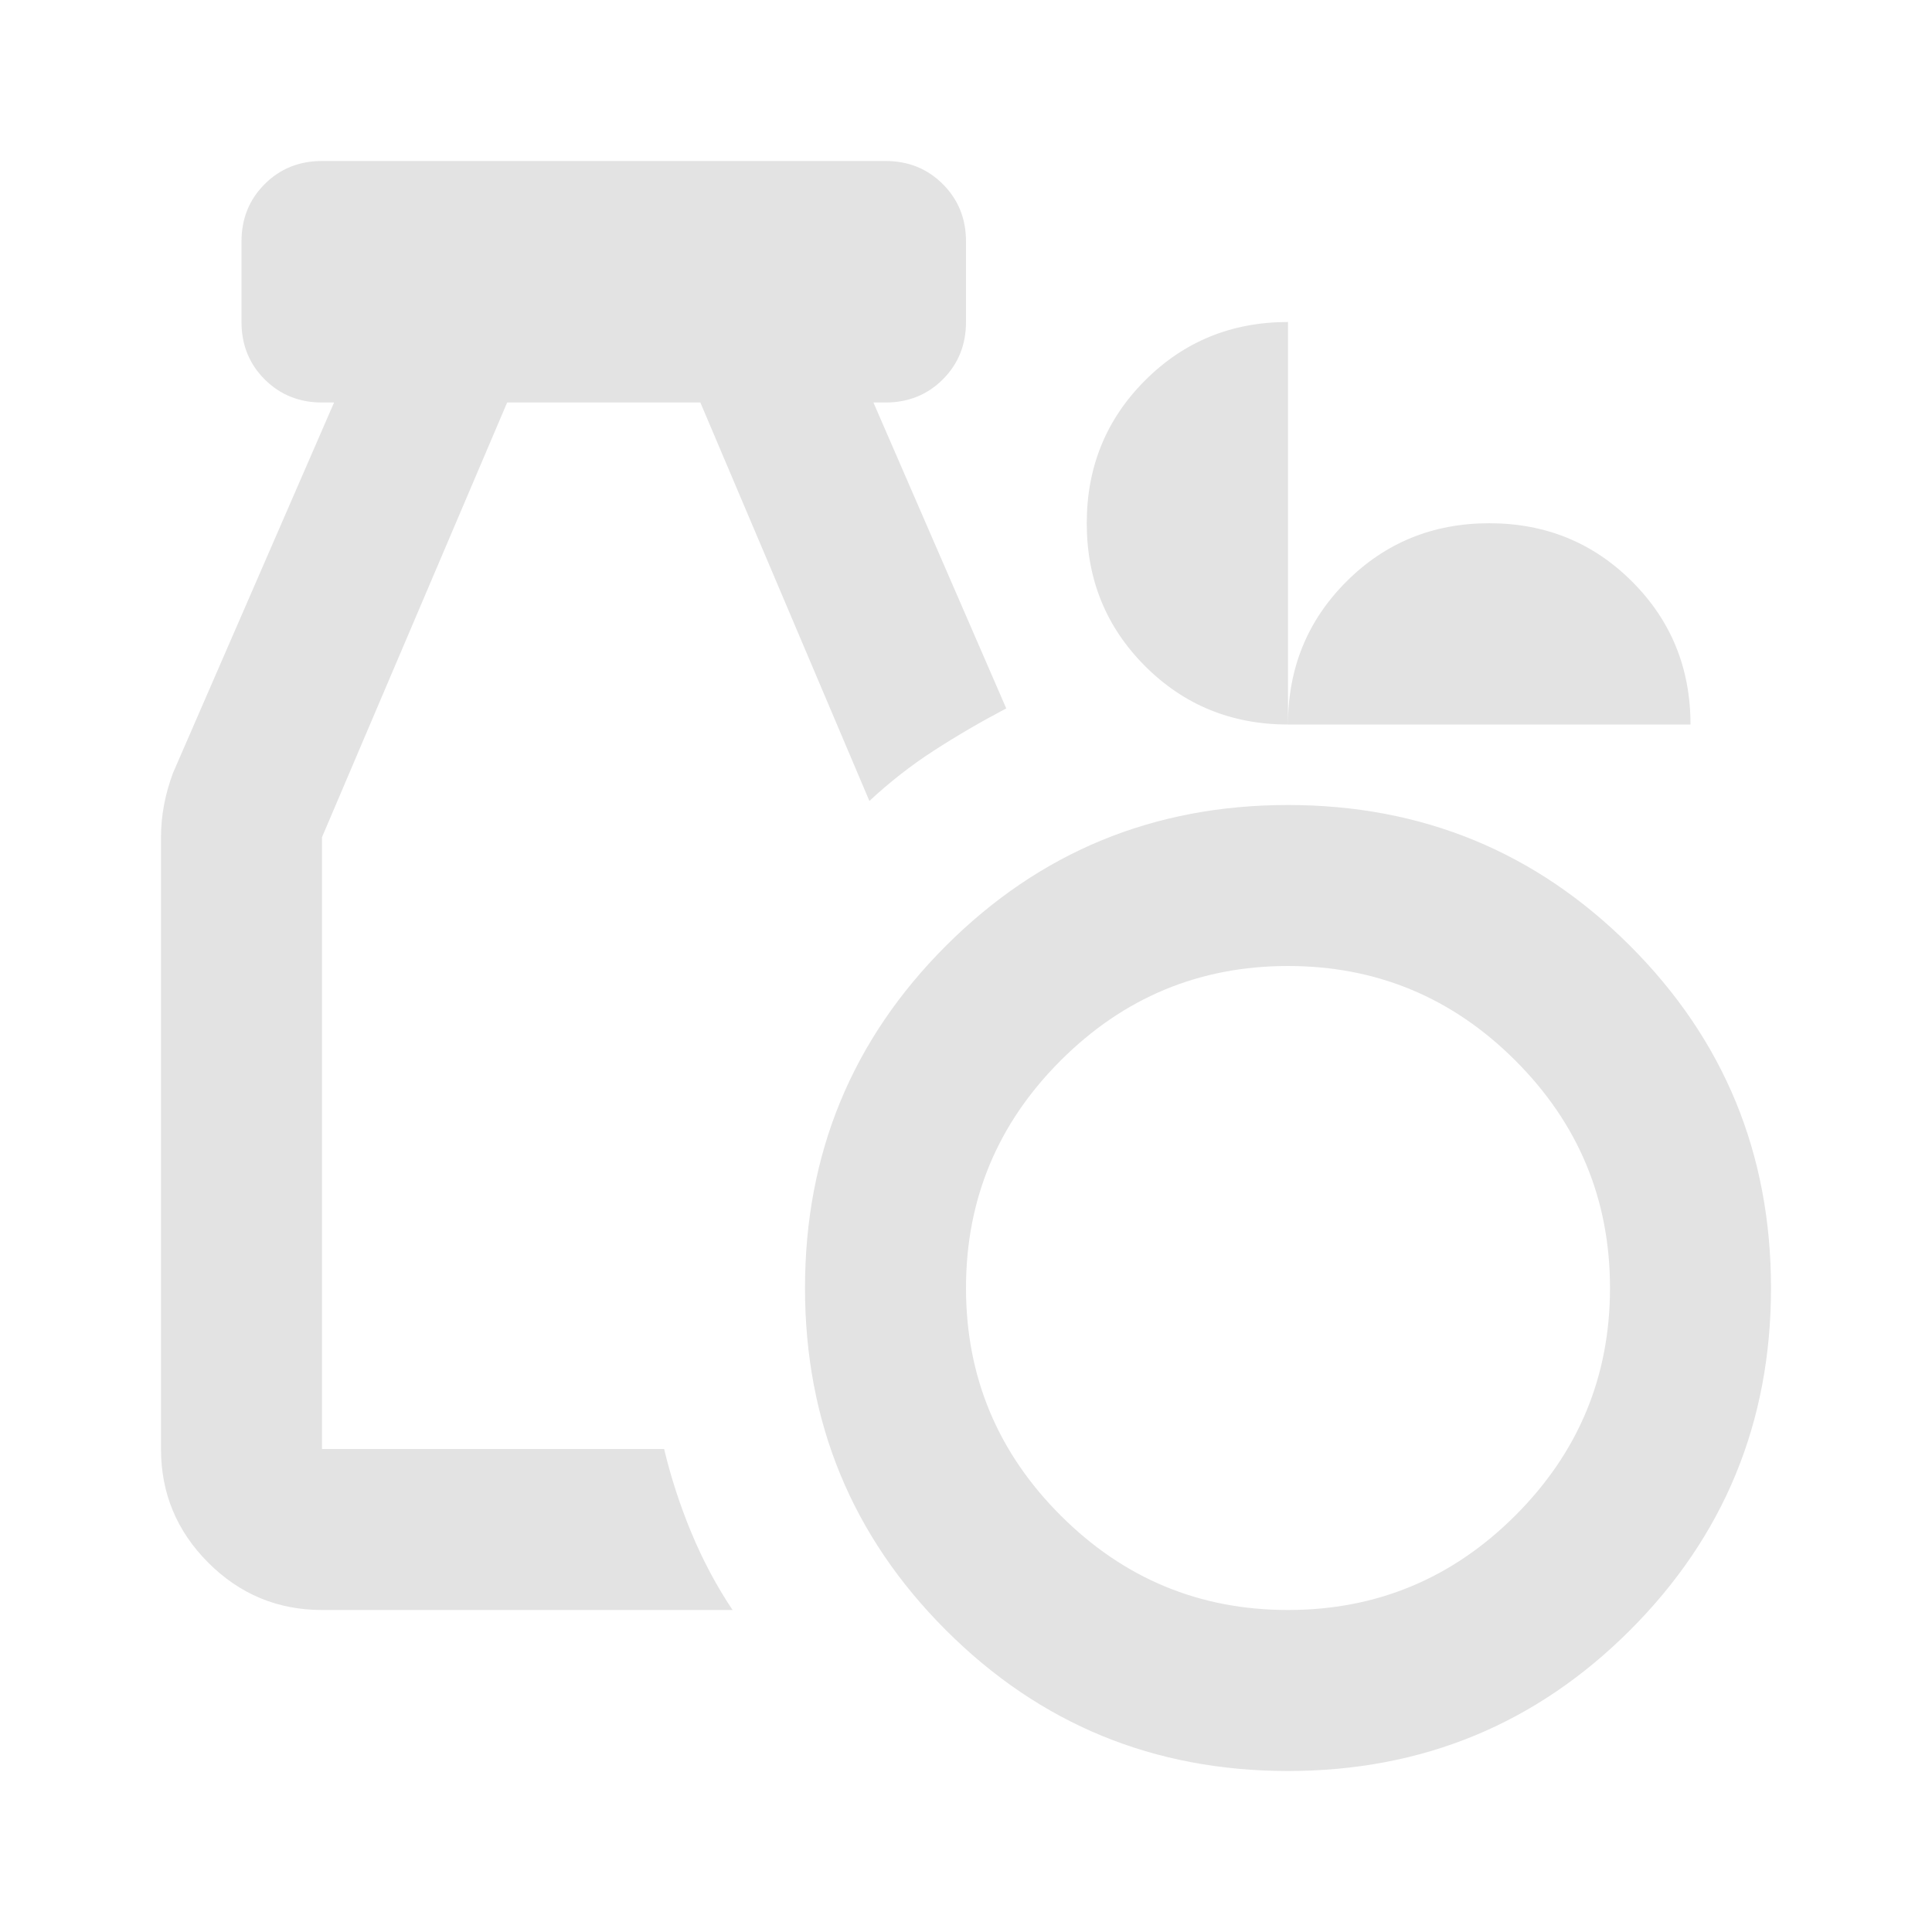
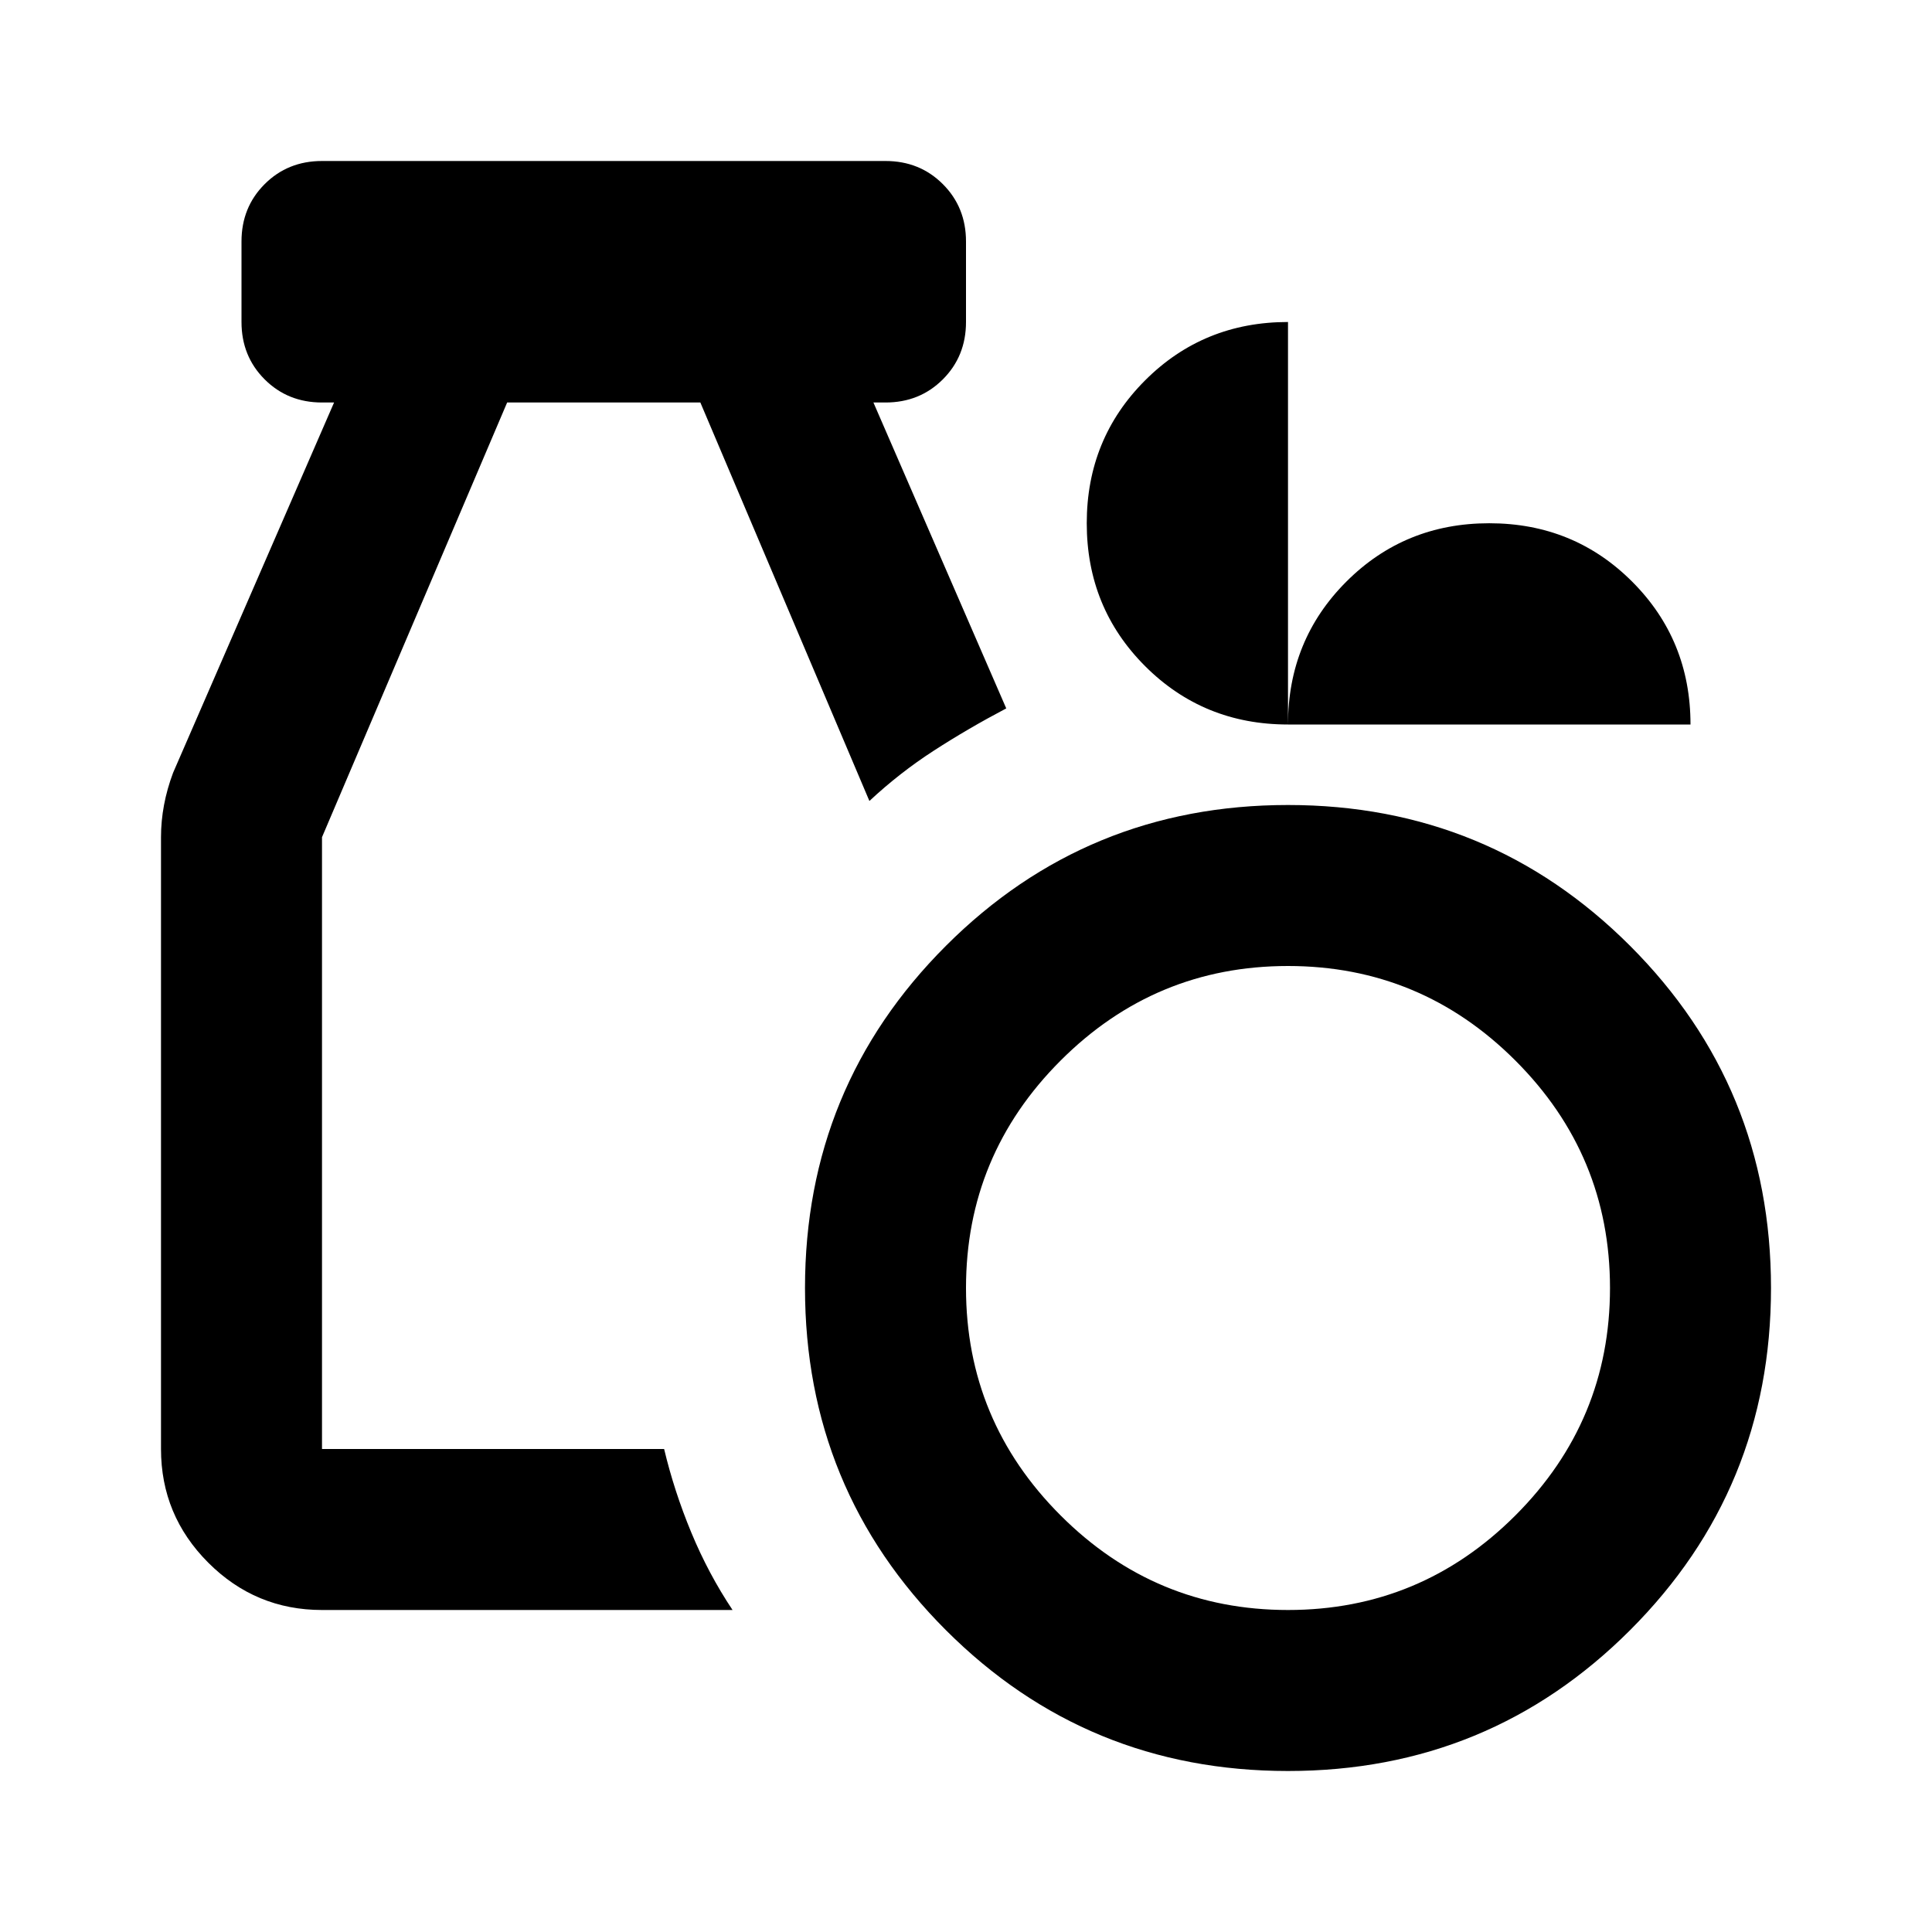
- <svg xmlns="http://www.w3.org/2000/svg" height="24px" viewBox="0 -960 960 960" width="24px" fill="#e3e3e3">
+ <svg xmlns="http://www.w3.org/2000/svg" height="24px" viewBox="0 -960 960 960" width="24px" fill="currentColor">
  <path d="M640-80q-100 0-170-70t-70-170q0-100 70-170t170-70q100 0 170 70t70 170q0 100-70 170T640-80Zm0-80q66 0 113-47t47-113q0-66-47-113t-113-47q-66 0-113 47t-47 113q0 66 47 113t113 47Zm-480 0q-33 0-56.5-23.5T80-240v-304q0-8 1.5-16t4.5-16l80-184h-6q-17 0-28.5-11.5T120-800v-40q0-17 11.5-28.5T160-880h280q17 0 28.5 11.5T480-840v40q0 17-11.5 28.5T440-760h-6l66 152q-19 10-36 21t-32 25l-84-198h-96l-92 216v304h170q5 21 13.5 41.5T364-160H160Zm480-440q-42 0-71-29t-29-71q0-42 29-71t71-29v200q0-42 29-71t71-29q42 0 71 29t29 71H640Z" />
</svg>
